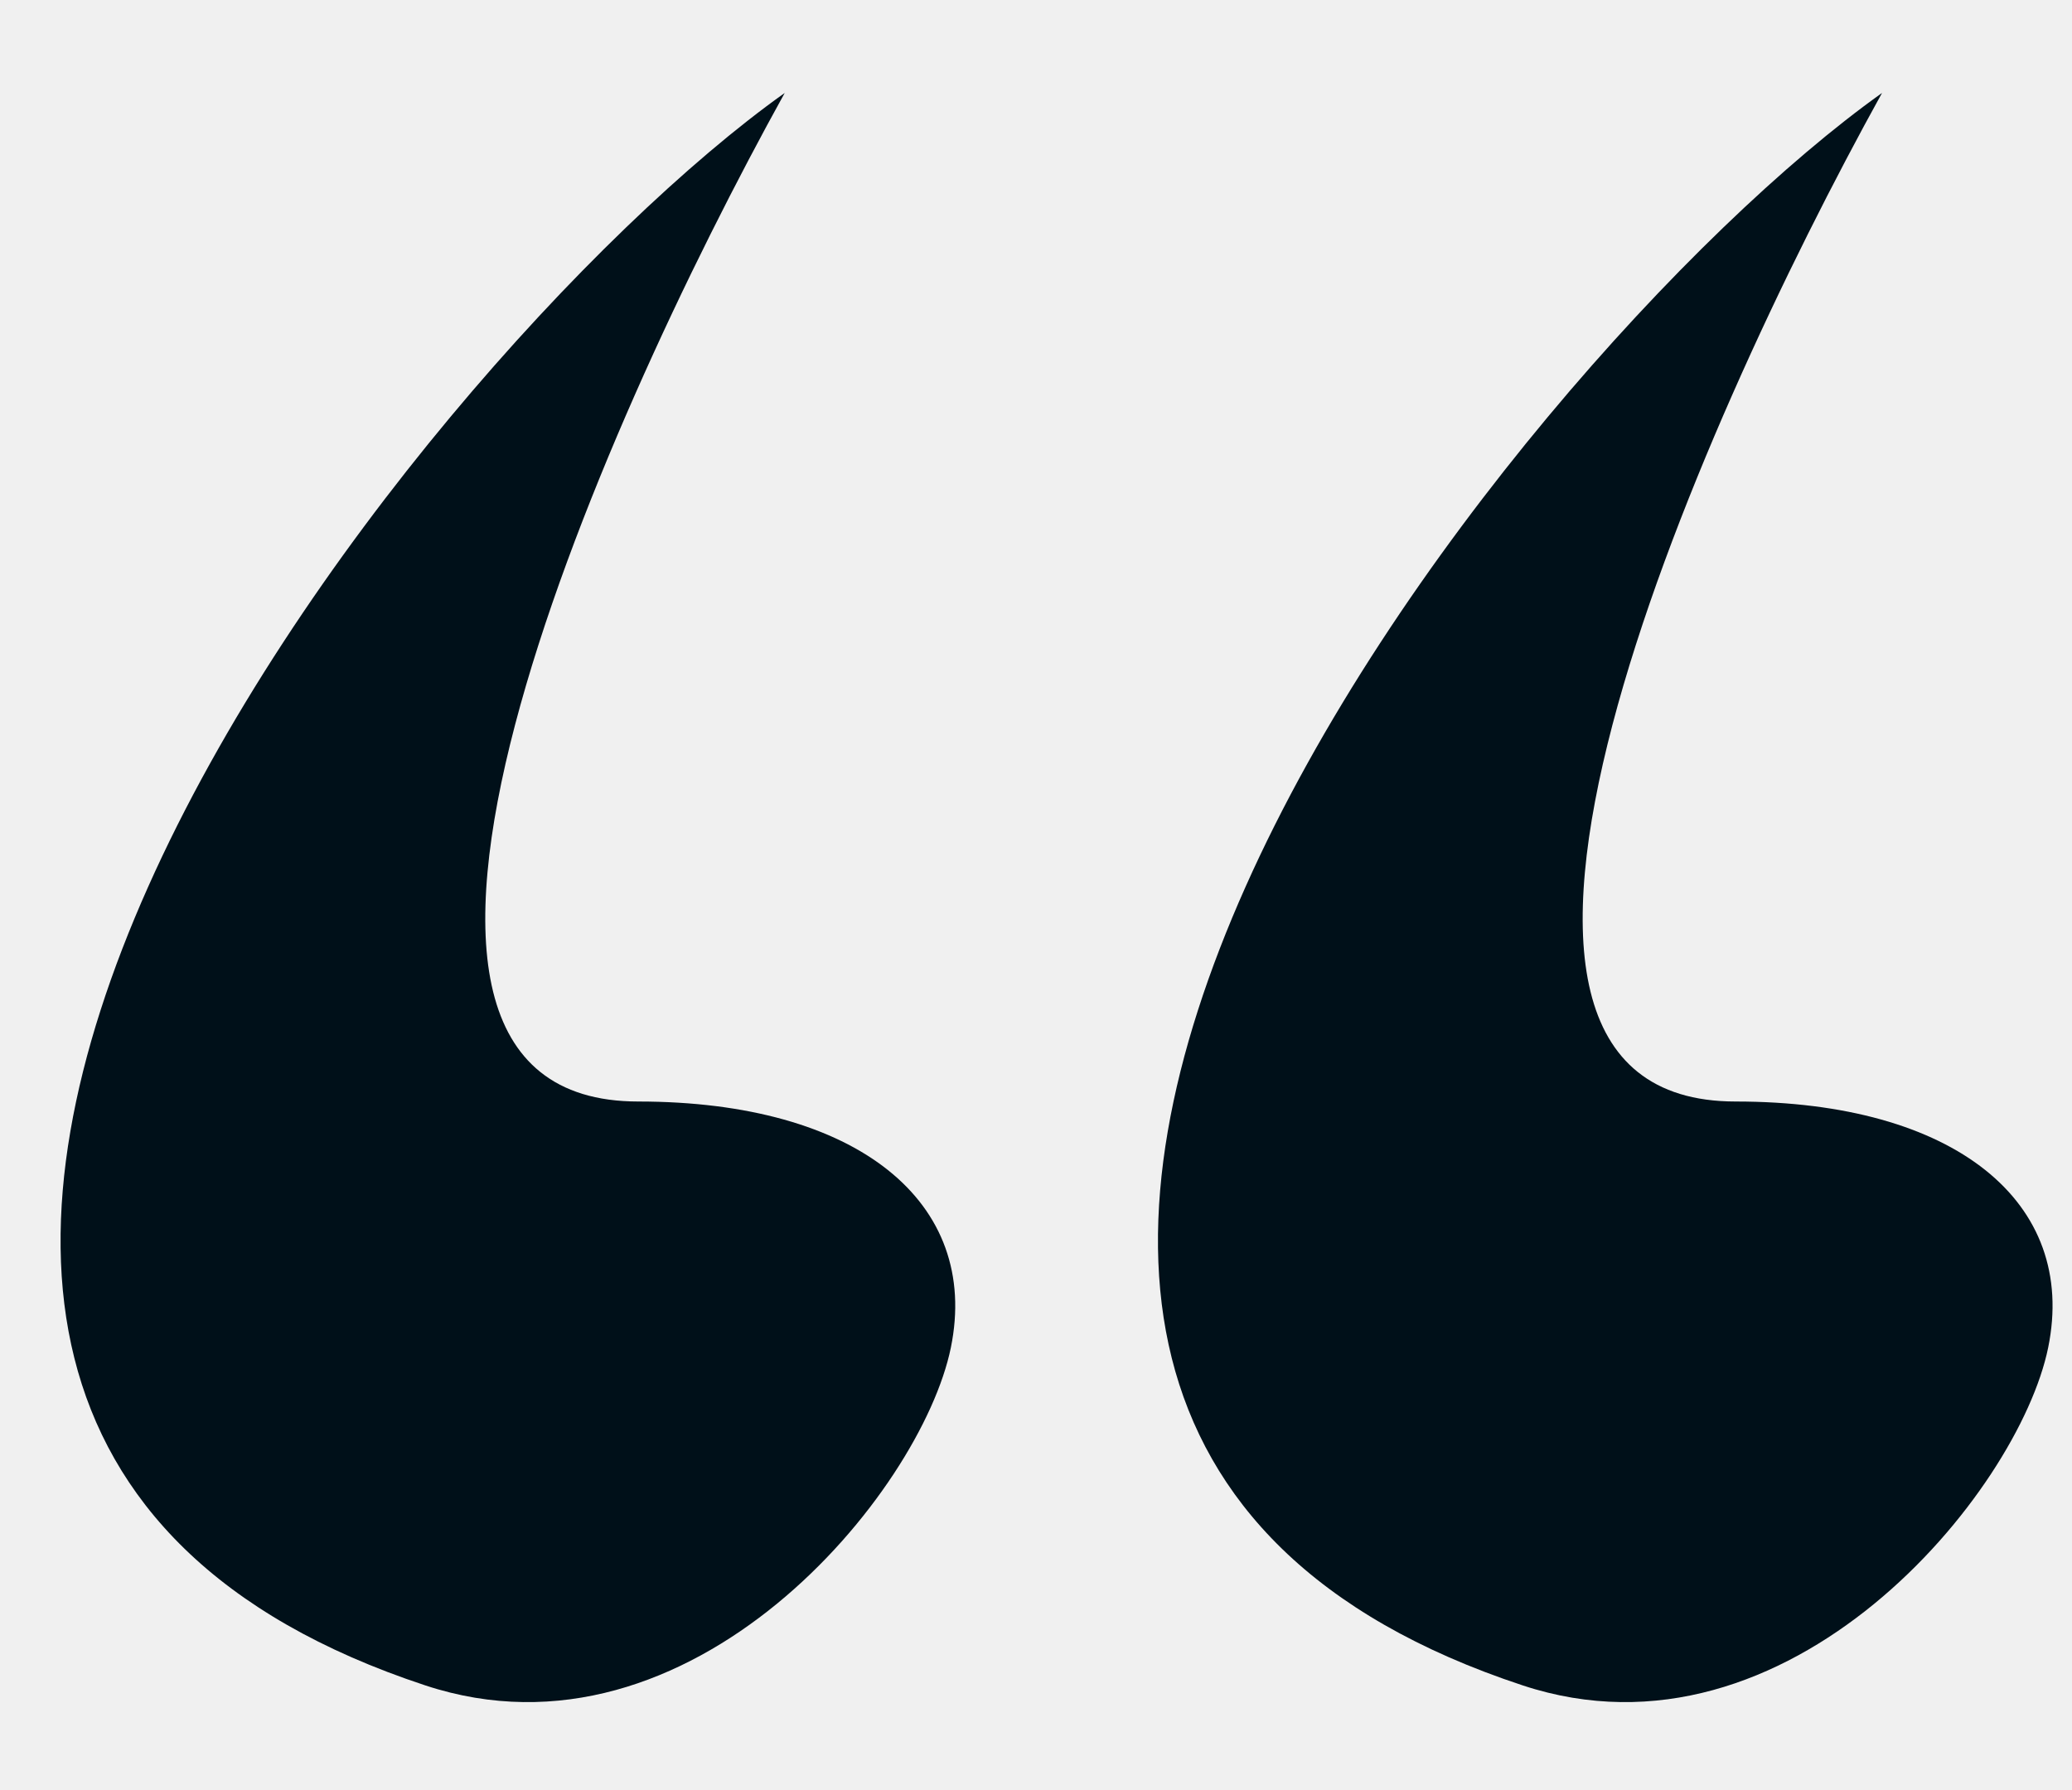
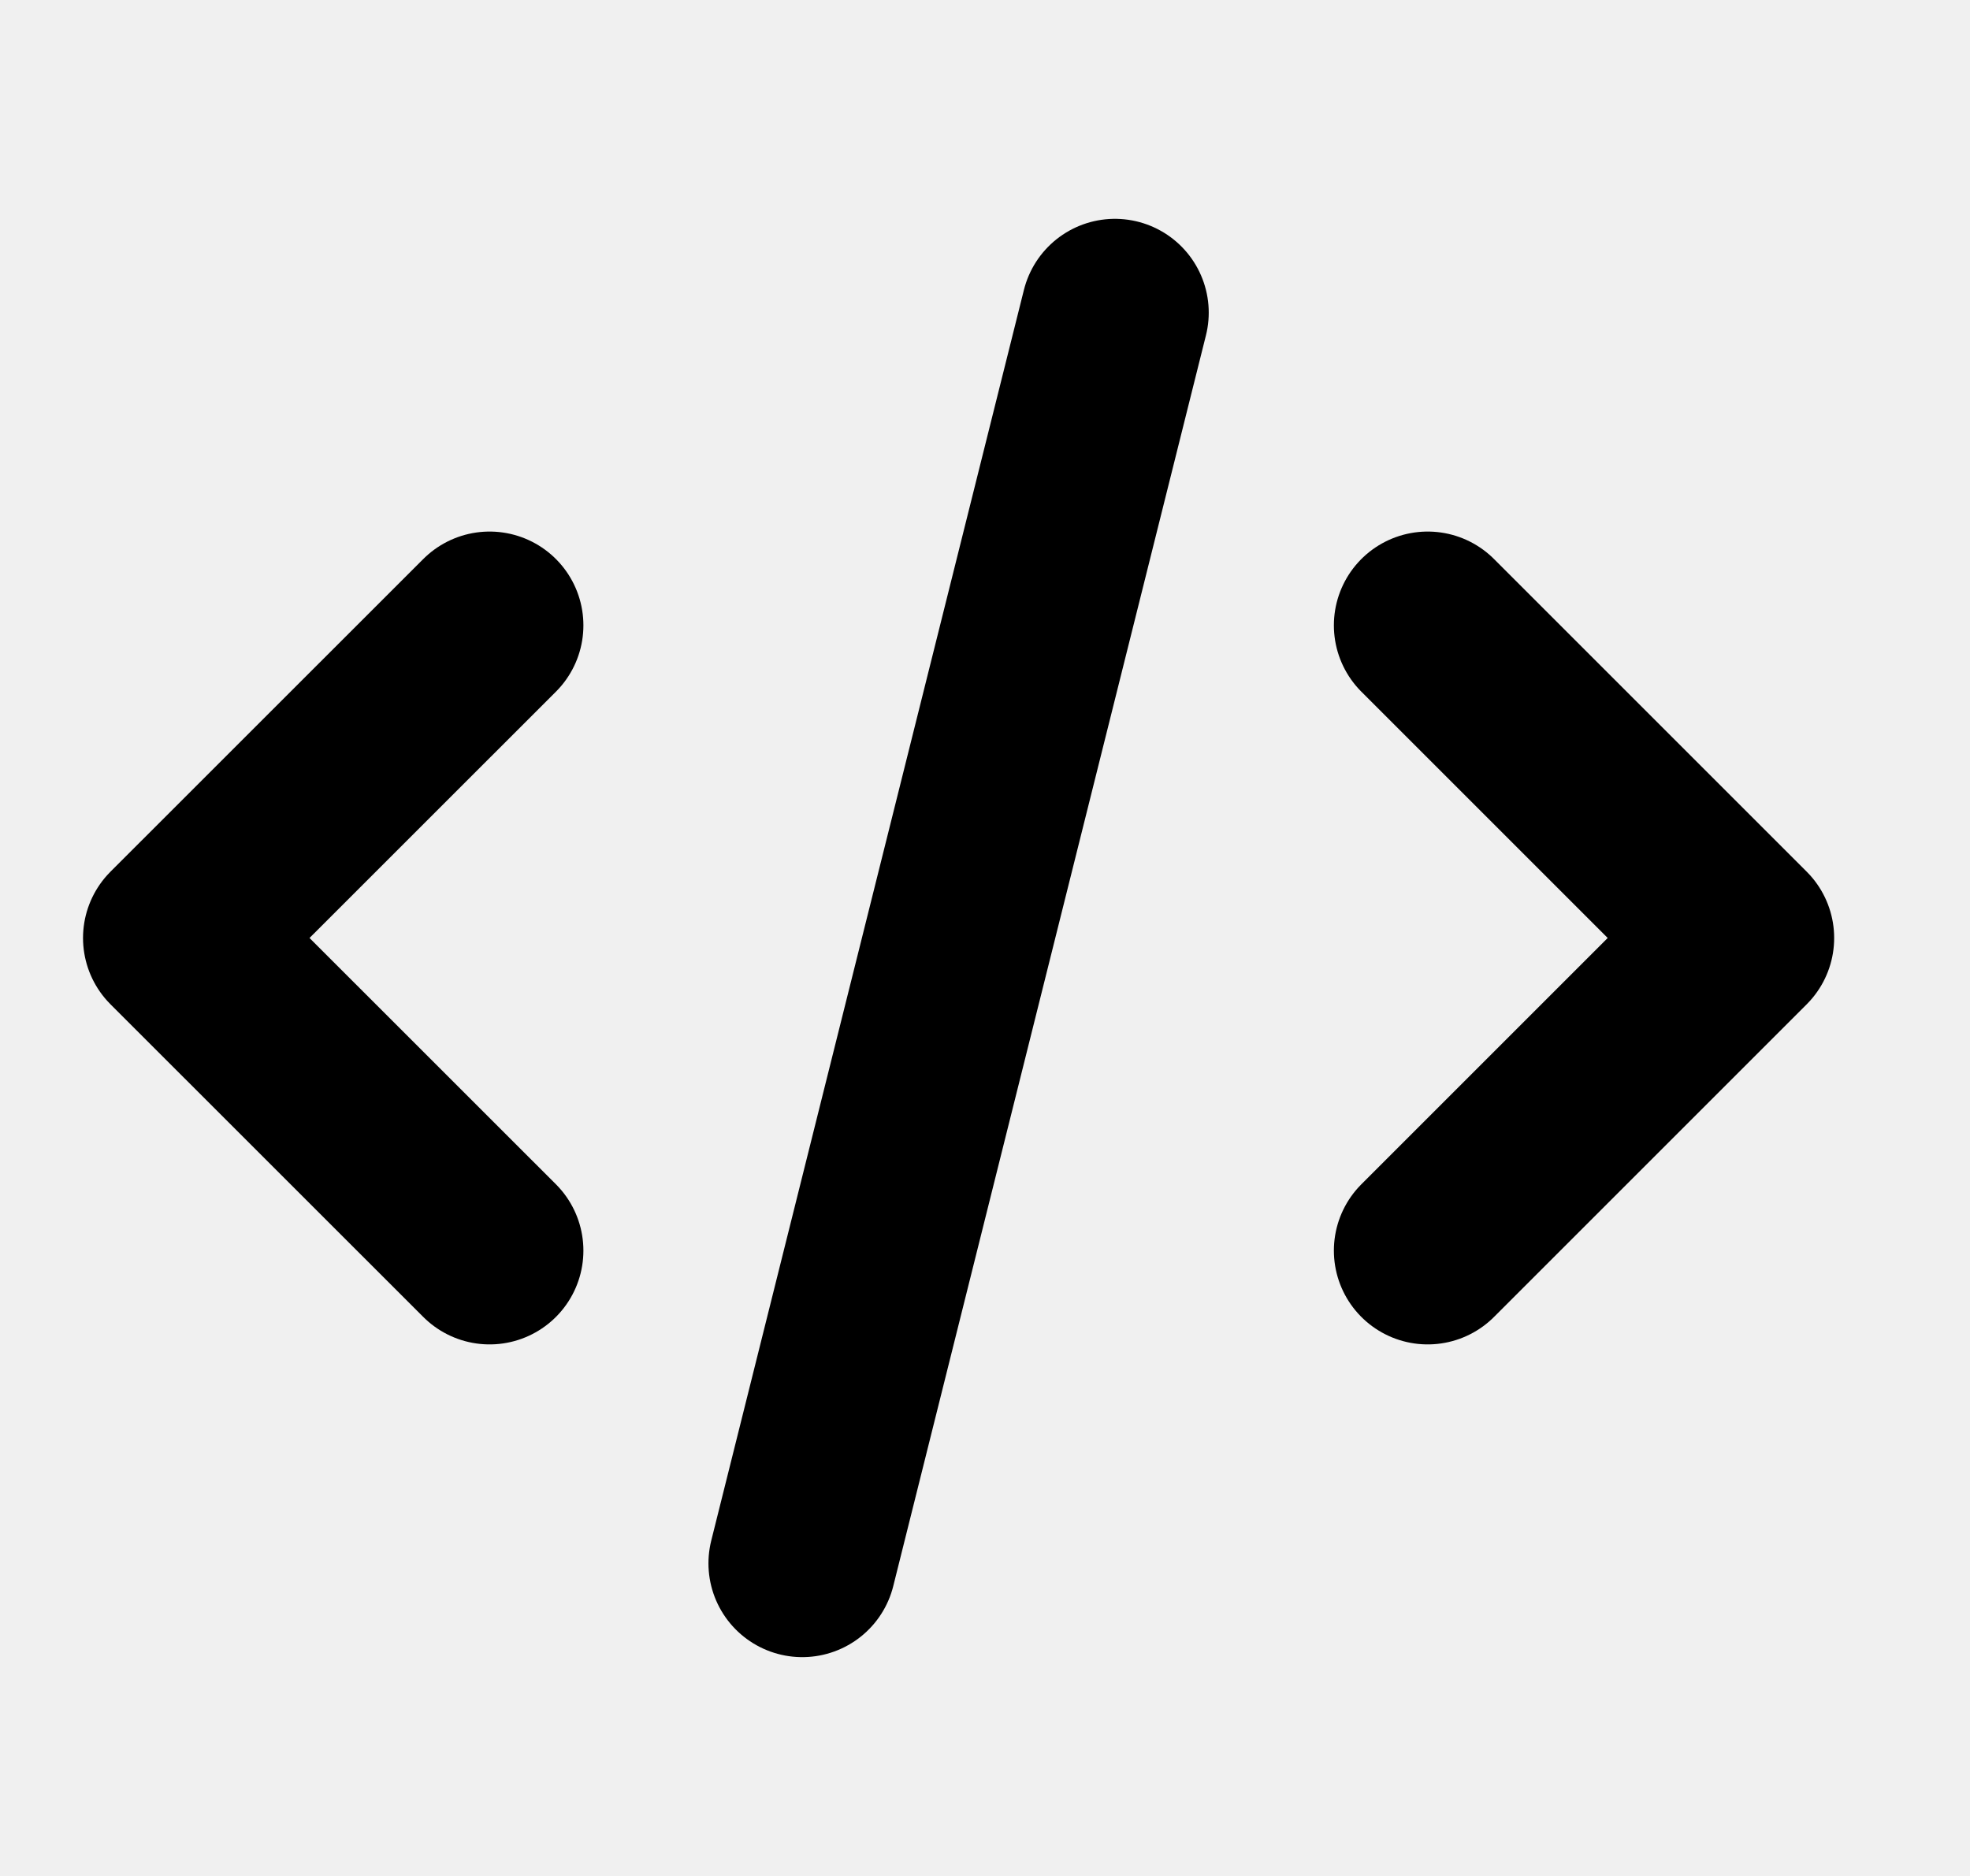
- <svg xmlns="http://www.w3.org/2000/svg" fill="none" height="19" viewBox="0 0 22 19" width="22">
-   <path d="M4.518 17.898C-4.388 14.961 4.297 3.861 8.332 0.987C6.33 4.604 3.216 11.697 6.777 11.697C9.107 11.697 10.411 12.768 10.096 14.31C9.781 15.852 7.342 18.829 4.518 17.898Z" fill="#001019" />
-   <path d="M16.17 17.898C7.264 14.961 15.949 3.861 19.983 0.987C17.982 4.604 14.868 11.697 18.429 11.697C20.759 11.697 22.062 12.768 21.747 14.31C21.432 15.852 18.994 18.829 16.17 17.898Z" fill="#001019" />
+ <svg xmlns="http://www.w3.org/2000/svg" fill="none" height="20" viewBox="0 0 21 20" width="21">
+   <g clip-path="url(#clip0_1_346)">
+     <path d="M8.552 16.667L11.885 3.333M15.219 6.667L18.552 10L15.219 13.333M5.219 13.333L1.885 10L5.219 6.667" stroke="black" stroke-linecap="round" stroke-linejoin="round" stroke-width="2" />
+   </g>
+   <defs>
+     <clipPath id="clip0_1_346">
+       <rect fill="white" height="20" transform="translate(0.21875)" width="20" />
+     </clipPath>
+   </defs>
</svg>
